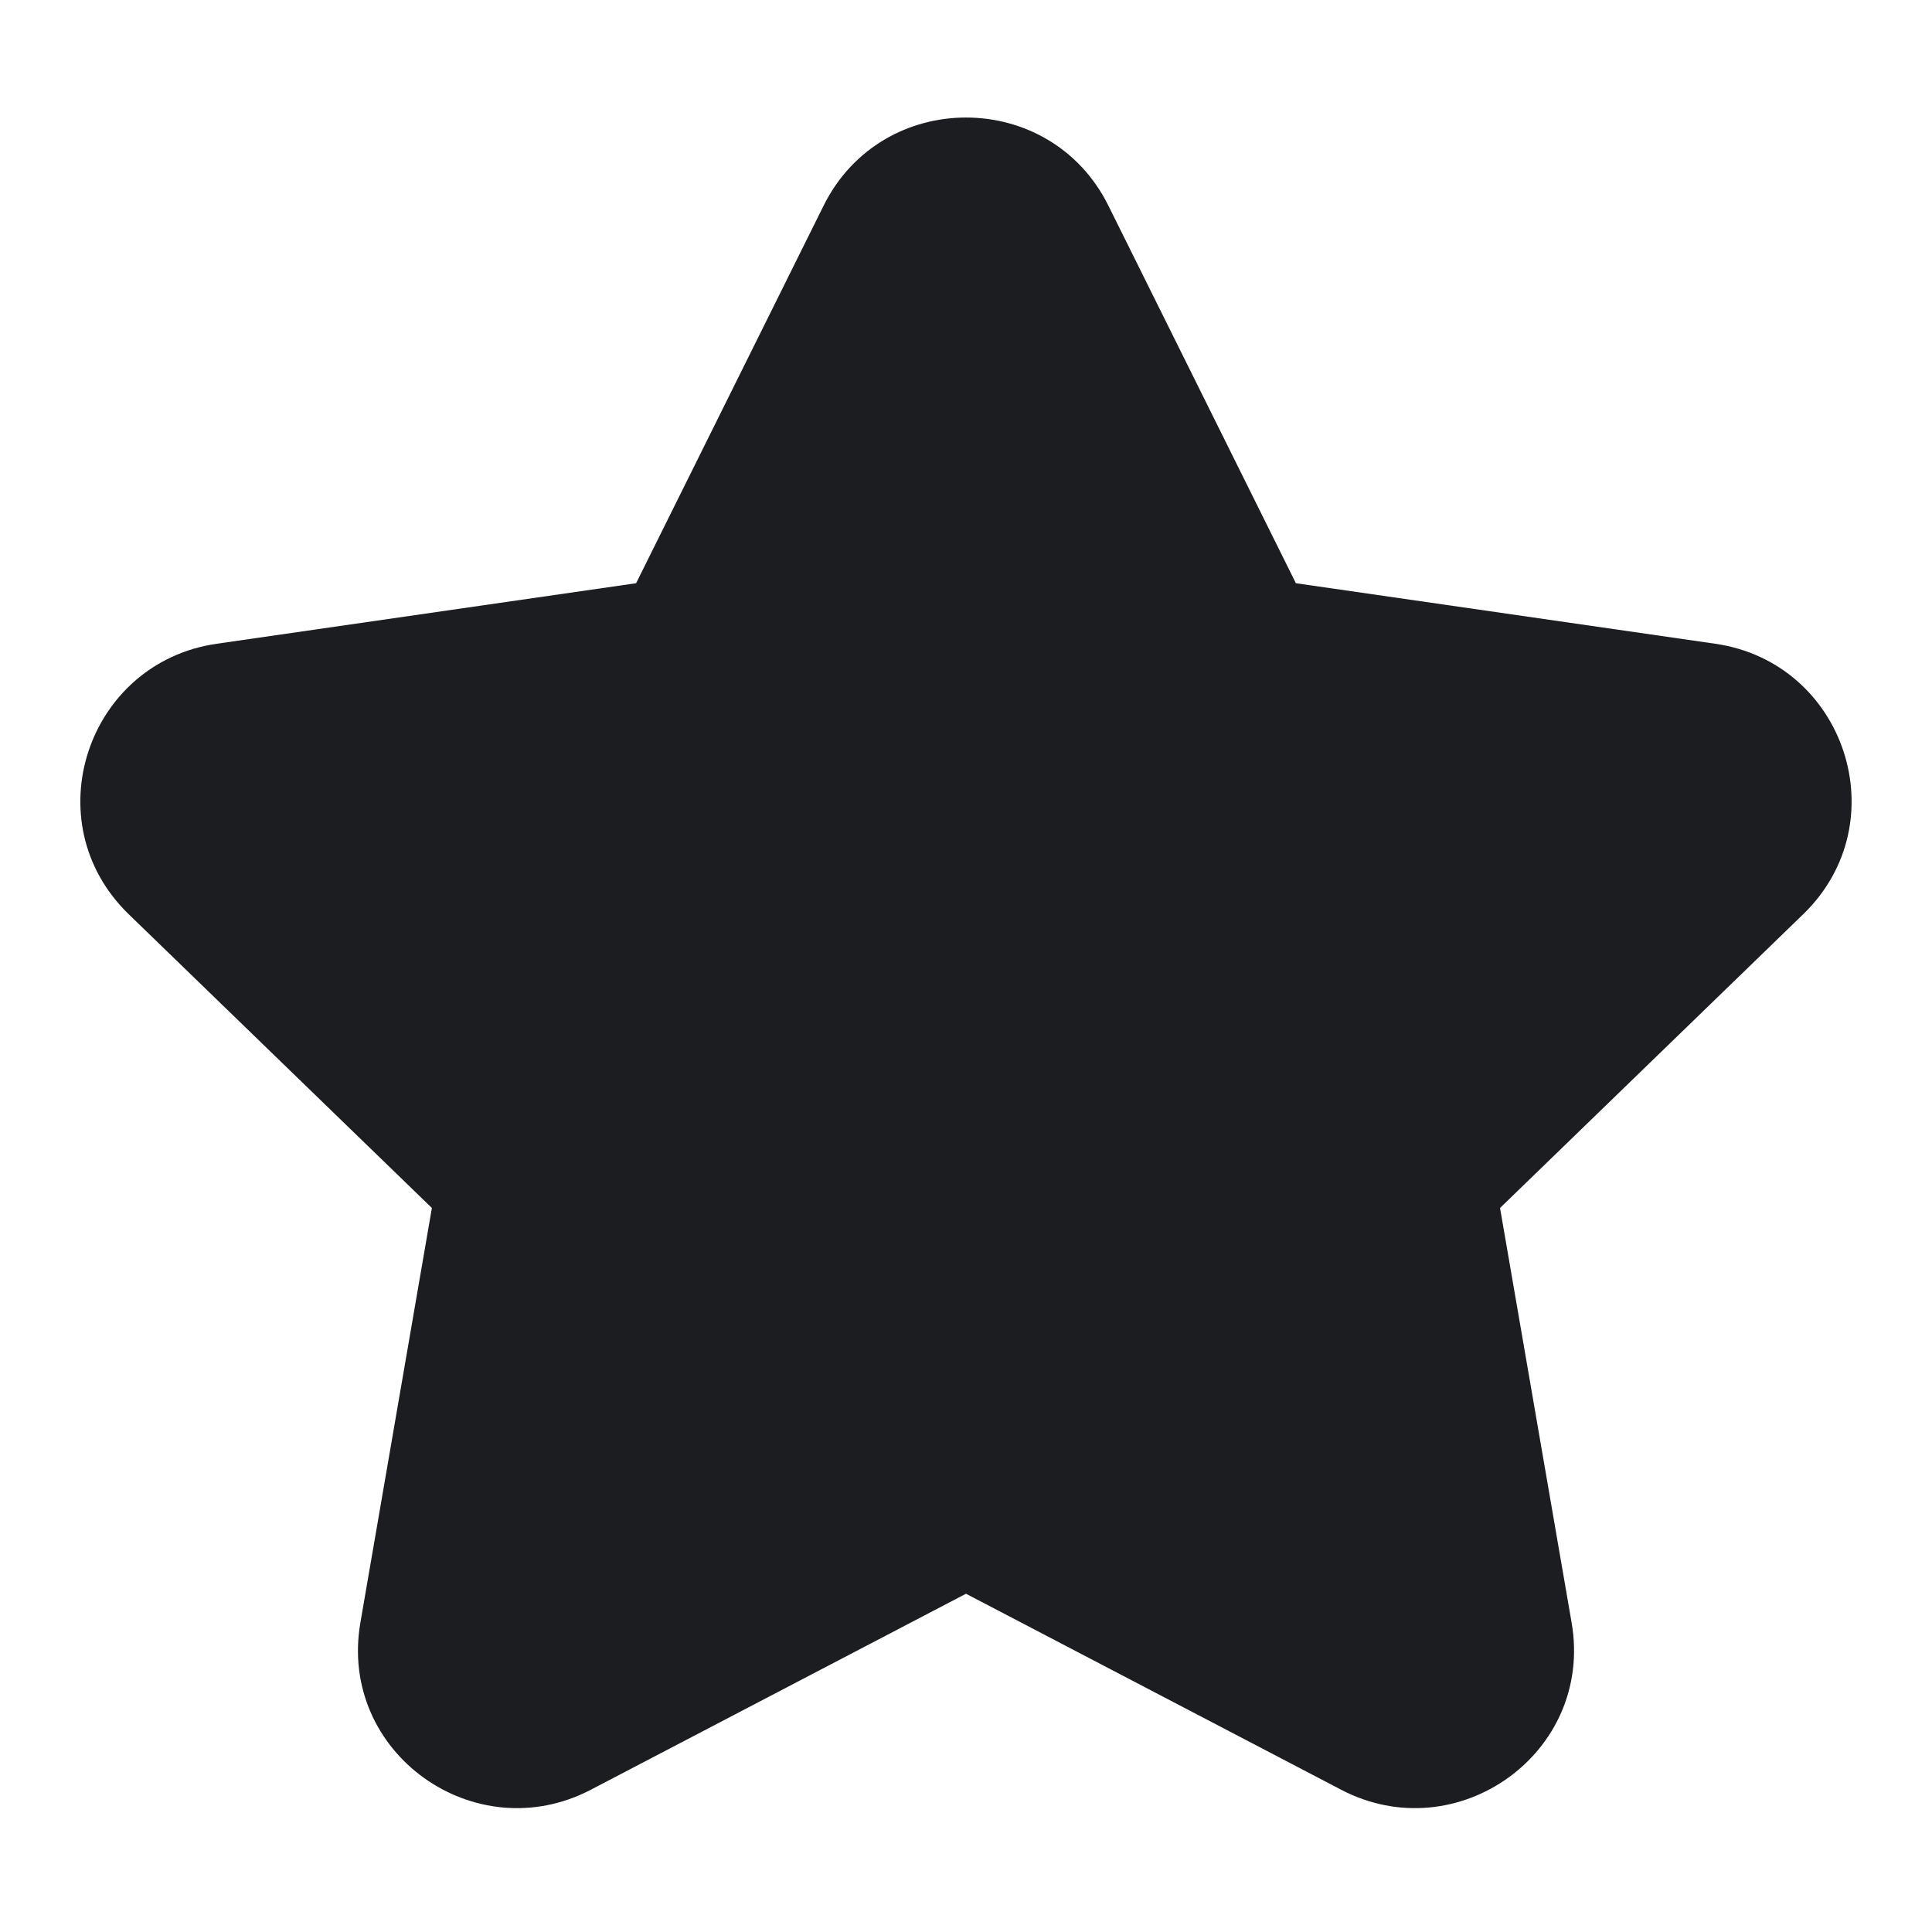
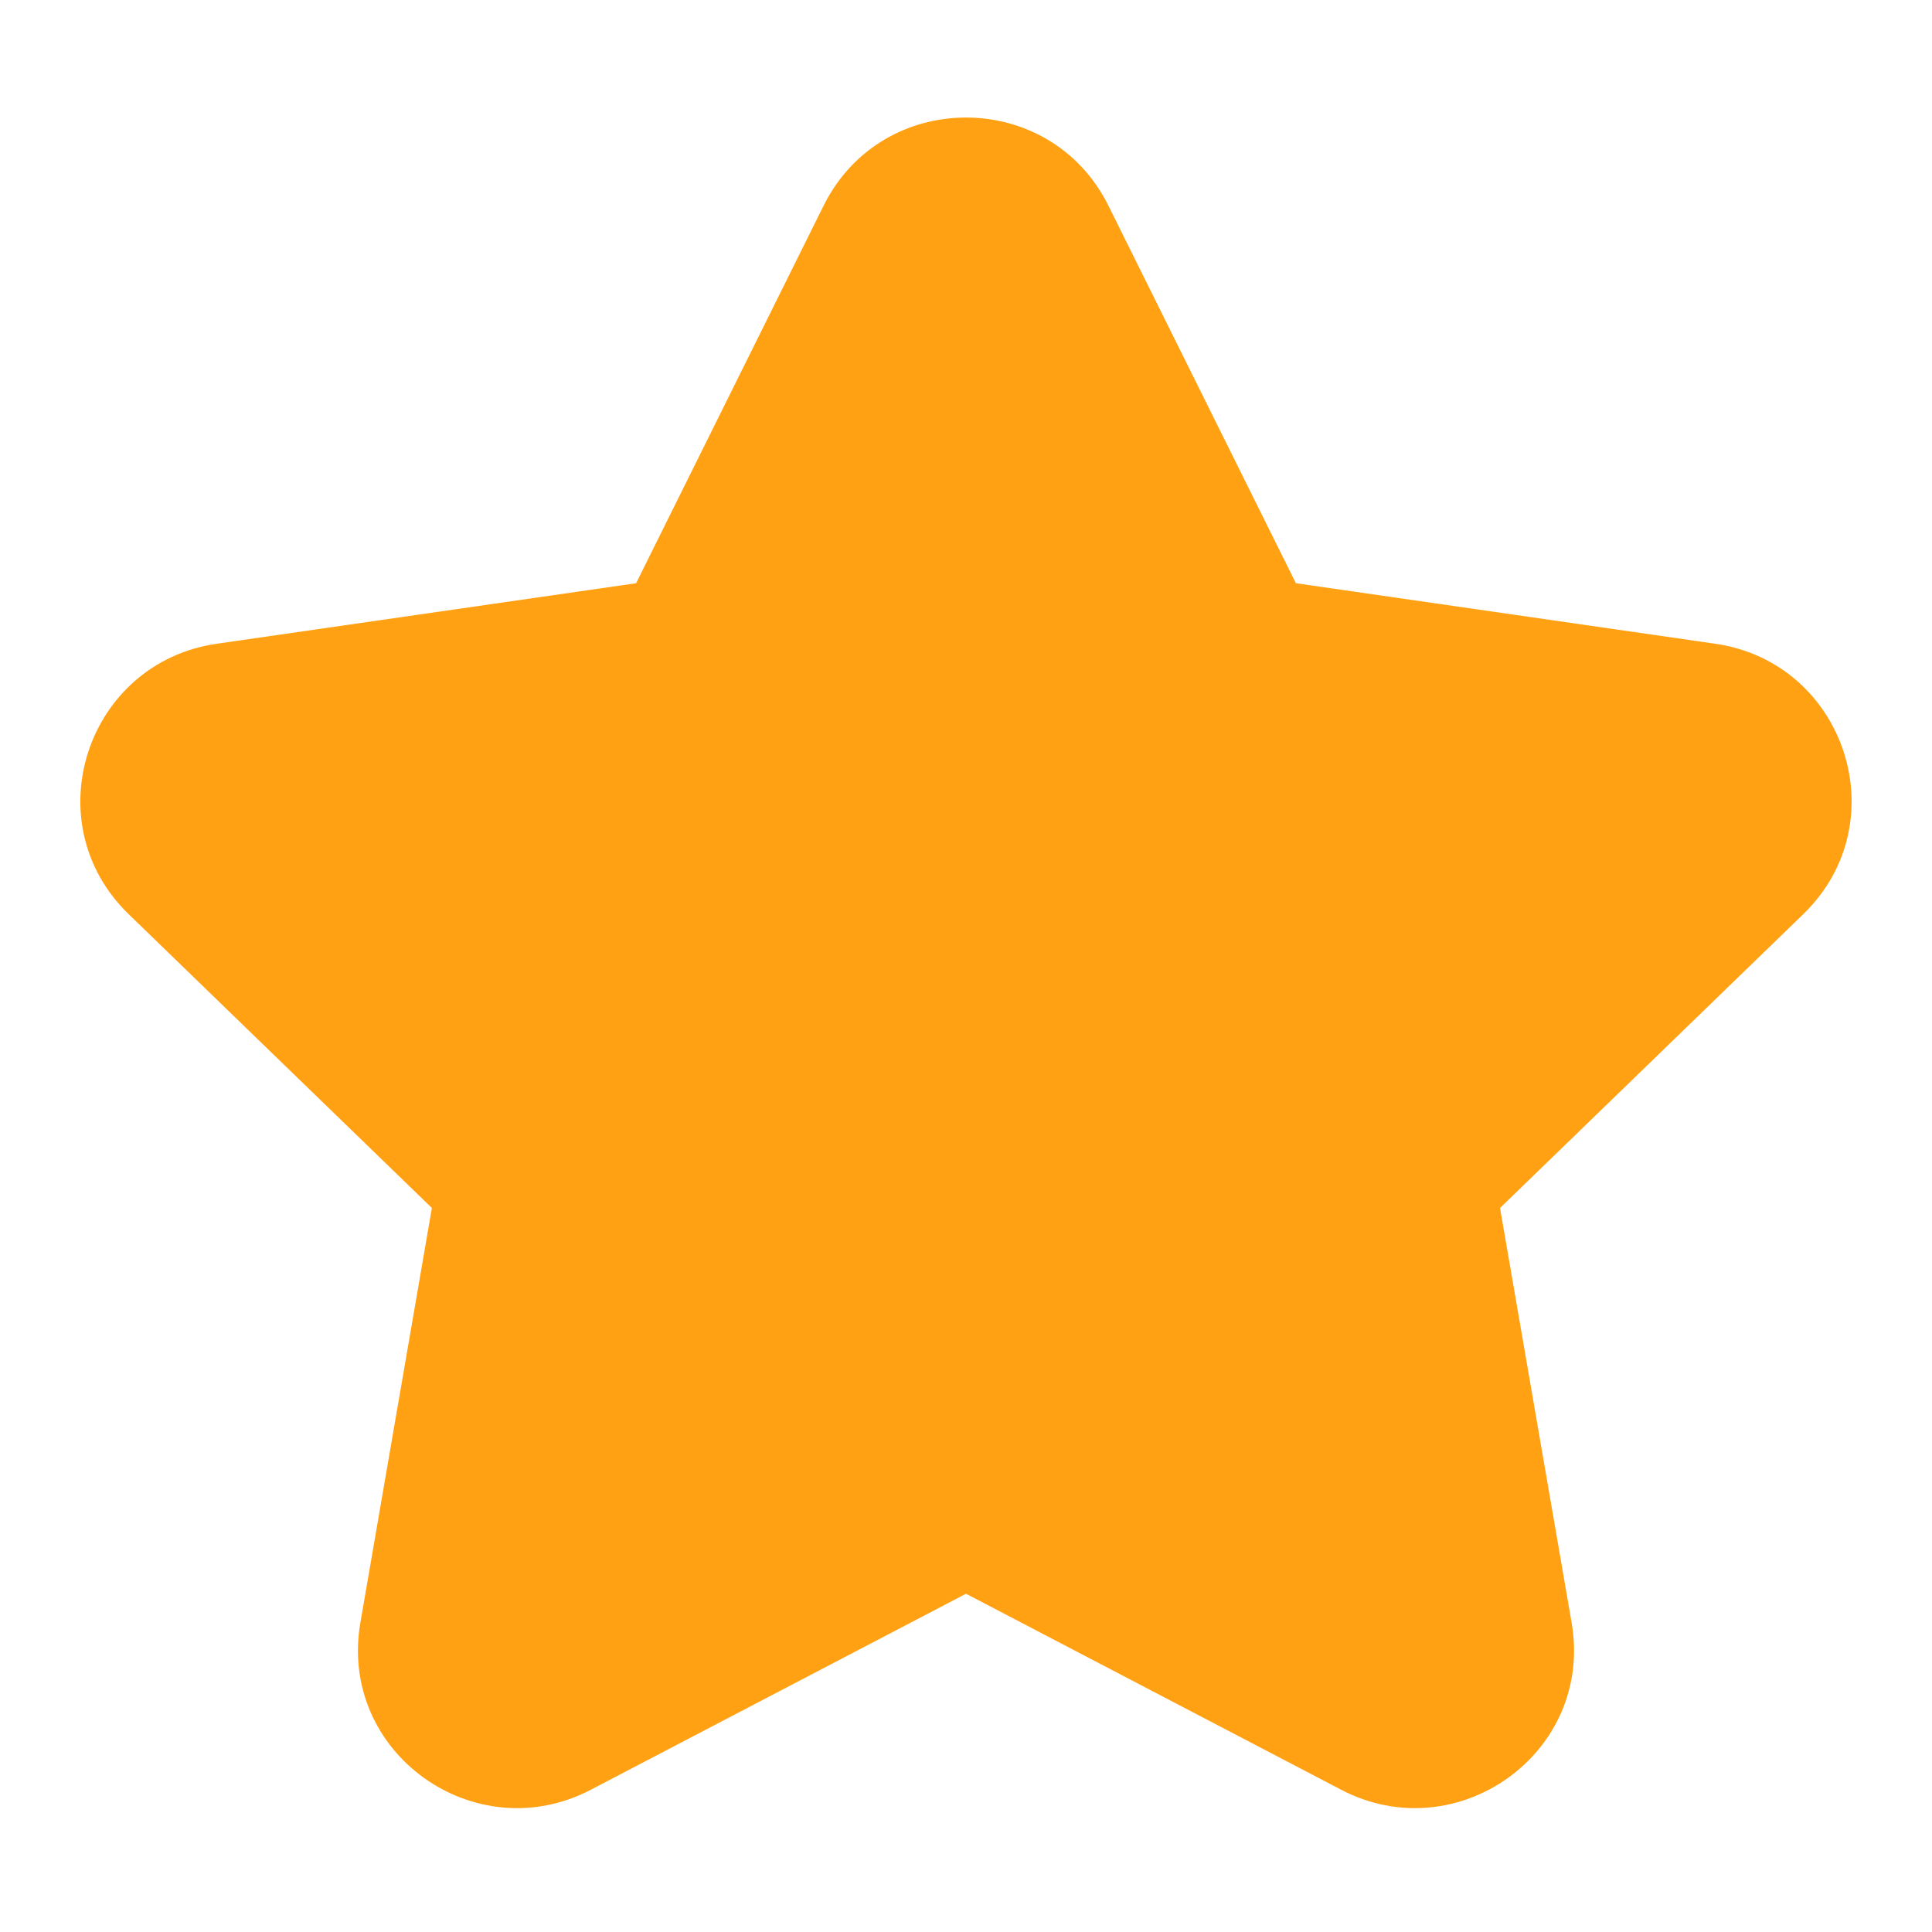
<svg xmlns="http://www.w3.org/2000/svg" width="24" height="24" viewBox="0 0 24 24" fill="none">
-   <path fill-rule="evenodd" clip-rule="evenodd" d="M13.769 2.555C13.044 1.095 10.956 1.095 10.231 2.555L7.902 7.245L2.692 7.997C1.08 8.23 0.418 10.213 1.599 11.357L5.365 15.006L4.477 20.156C4.197 21.777 5.902 22.984 7.339 22.233L12 19.798L16.661 22.233C18.097 22.984 19.803 21.777 19.523 20.156L18.634 15.006L22.4 11.357C23.581 10.213 22.92 8.23 21.308 7.997L16.098 7.245L13.769 2.555Z" fill="#1C1D20" style="fill:#1C1D20;fill:color(display-p3 0.11 0.114 0.126);fill-opacity:1;" />
+   <path fill-rule="evenodd" clip-rule="evenodd" d="M13.769 2.555C13.044 1.095 10.956 1.095 10.231 2.555L7.902 7.245L2.692 7.997C1.08 8.23 0.418 10.213 1.599 11.357L5.365 15.006L4.477 20.156C4.197 21.777 5.902 22.984 7.339 22.233L12 19.798L16.661 22.233C18.097 22.984 19.803 21.777 19.523 20.156L18.634 15.006L22.4 11.357C23.581 10.213 22.92 8.23 21.308 7.997L16.098 7.245L13.769 2.555Z" fill="#FFA112" style="fill:#FFA112;fill:color(display-p3 1 0.633 0.071);fill-opacity:1;" />
</svg>
